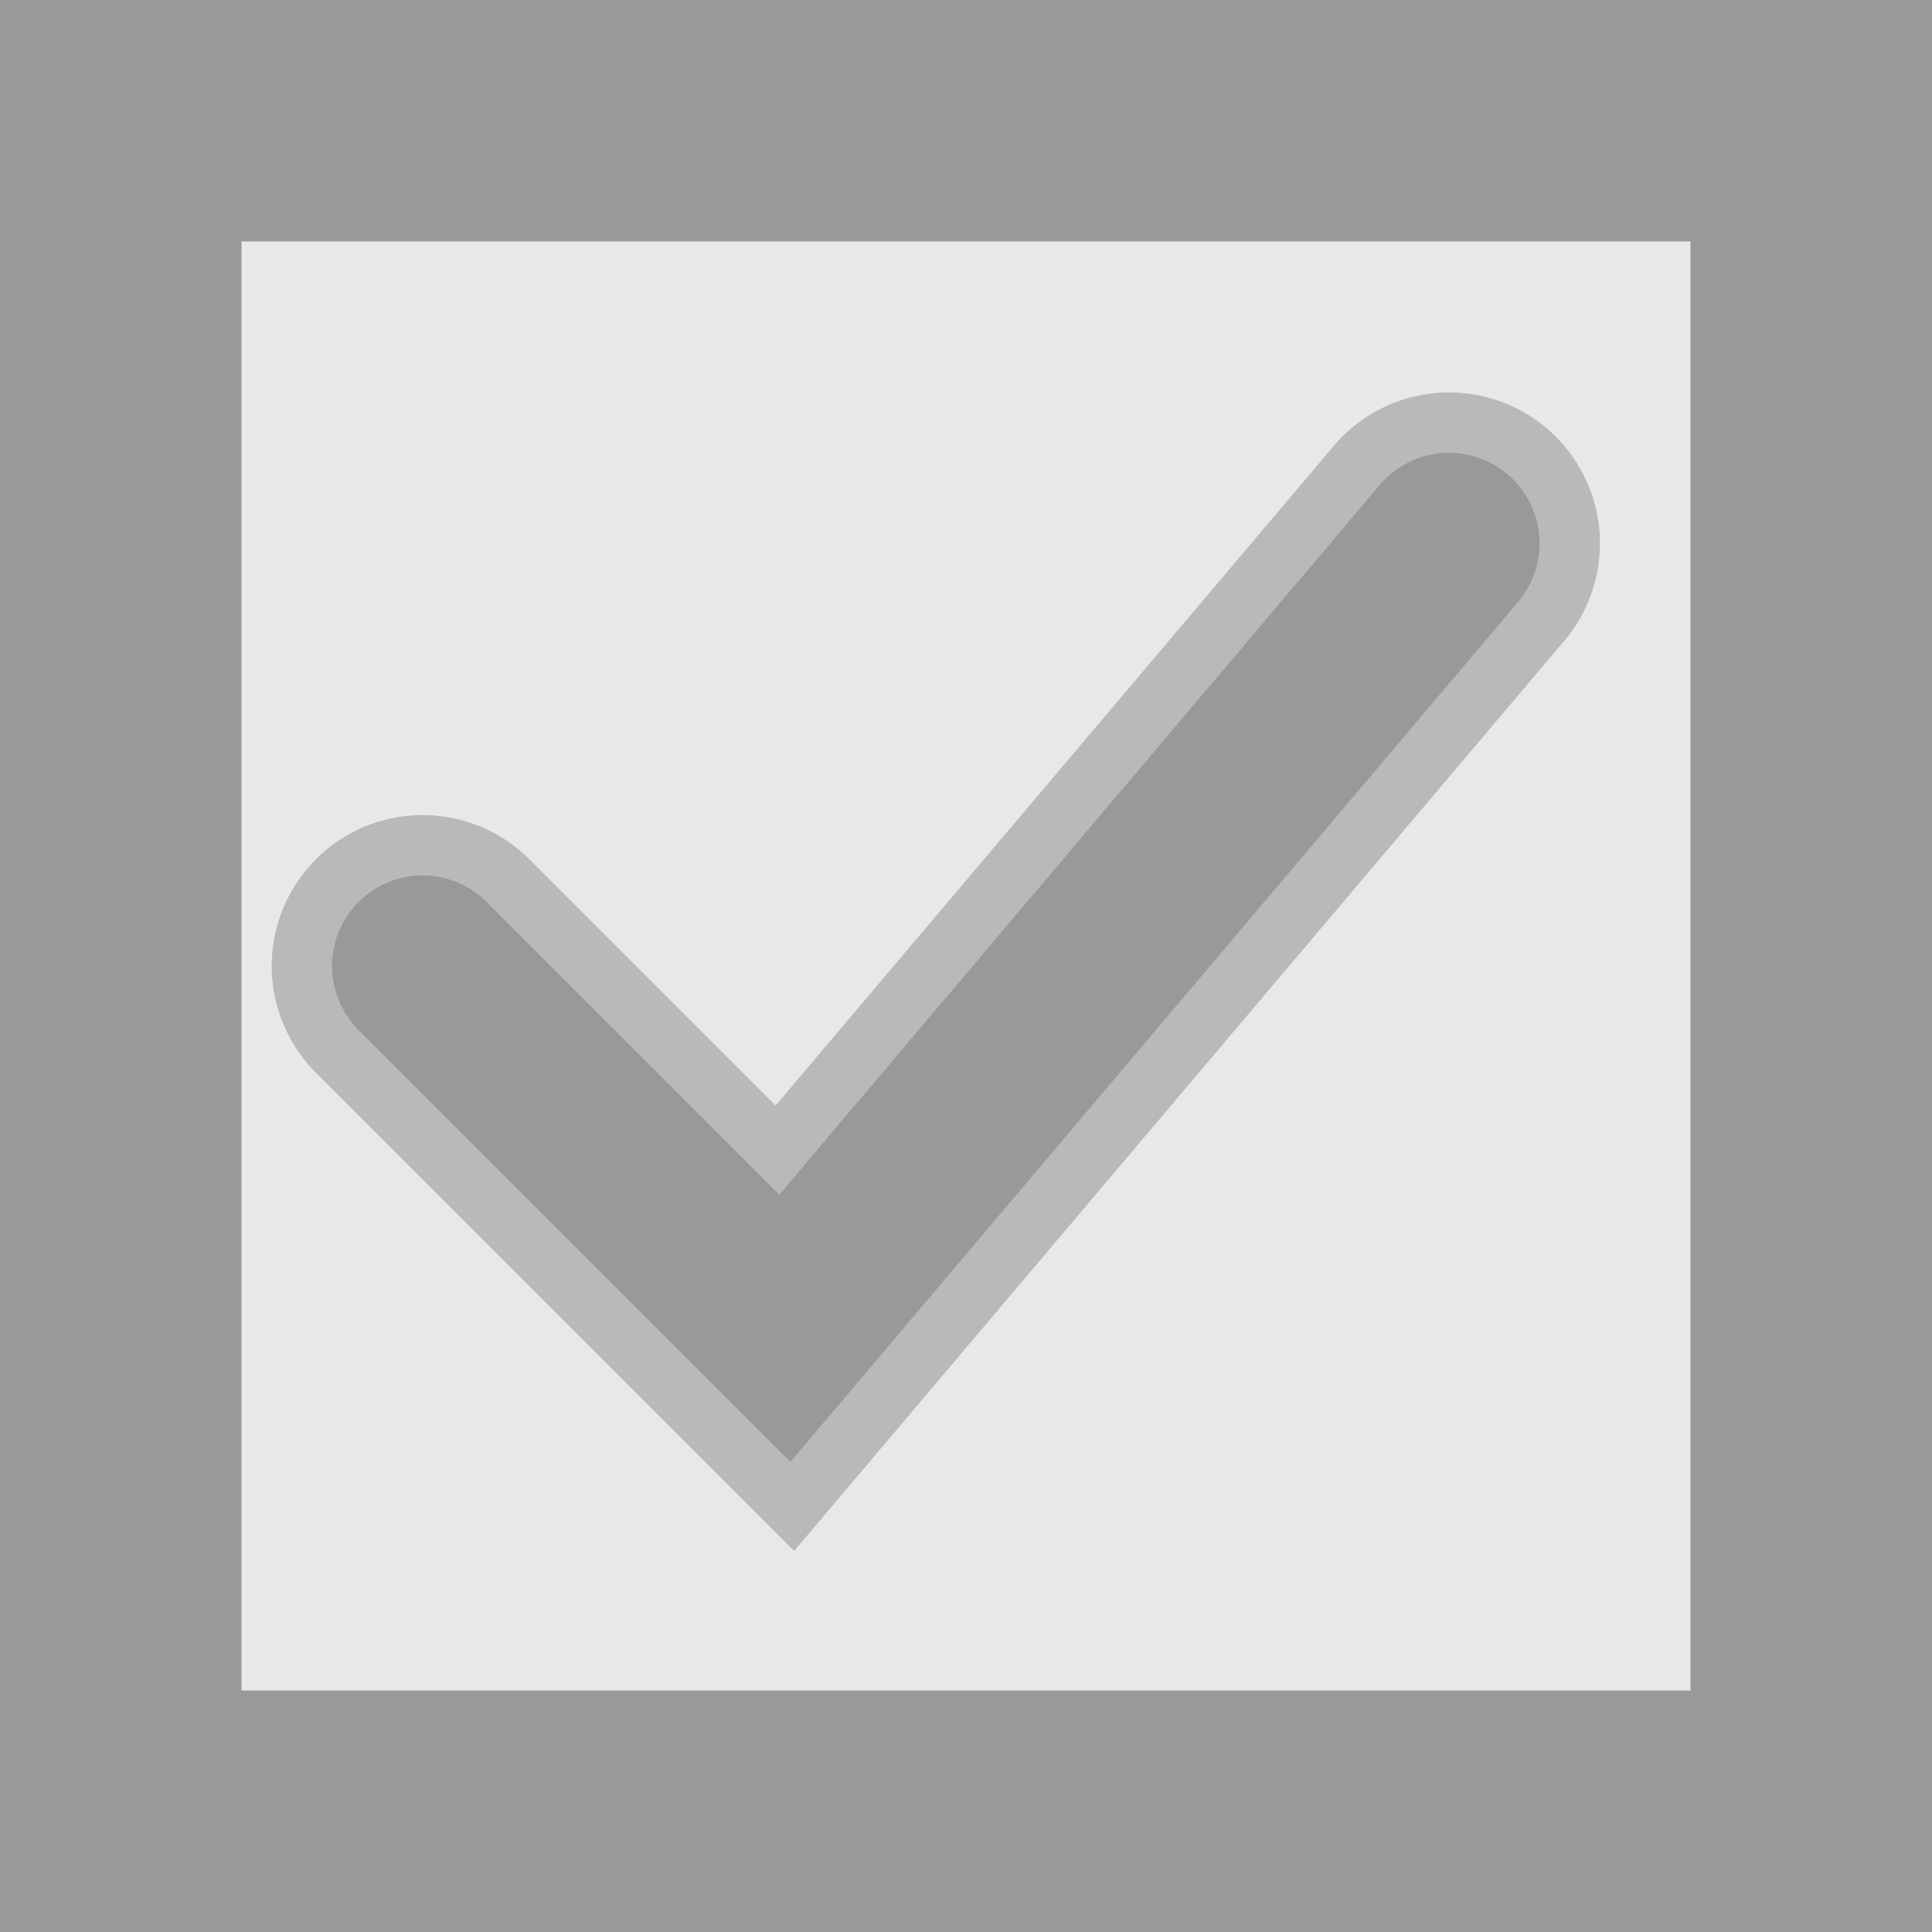
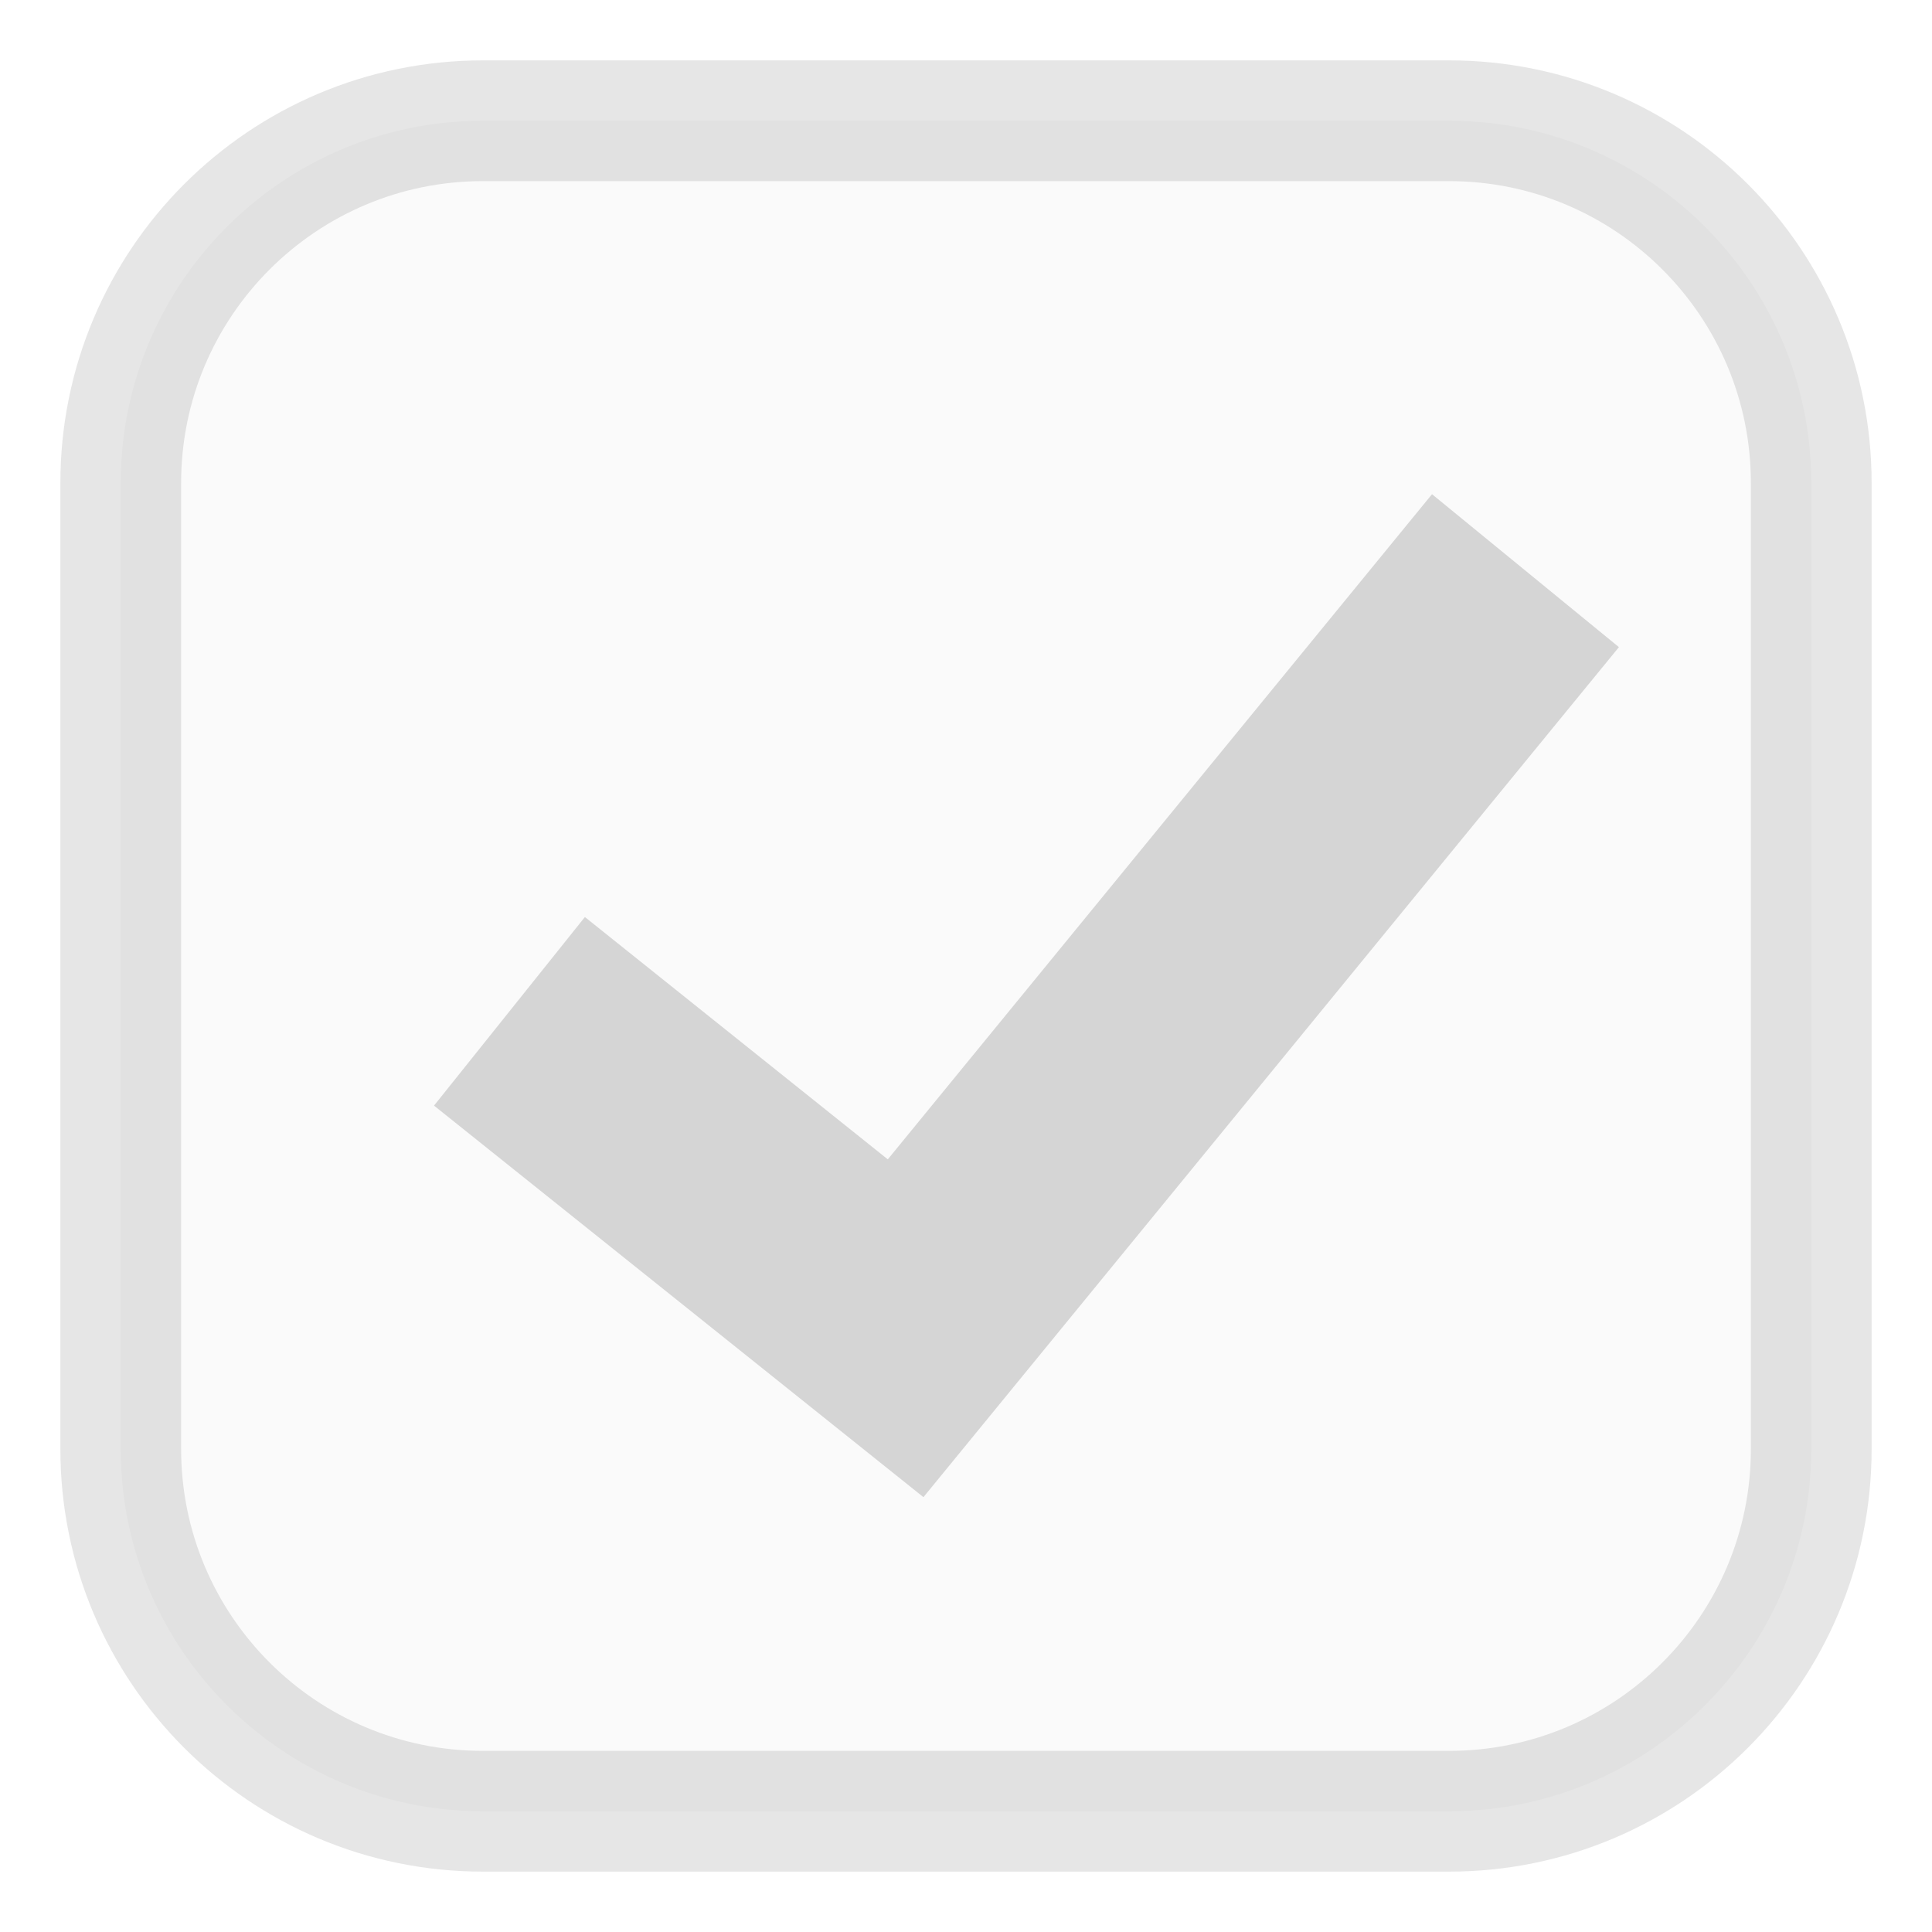
<svg xmlns="http://www.w3.org/2000/svg" width="16" height="16">
-   <rect x="1" y="1" width="14" height="14" fill="#e8e8e8" stroke="#999" stroke-width="2px" />
-   <polyline points="3.5 8,6.5 11,12 4.5" stroke="#999" stroke-width="2.5" stroke-opacity="0.6" stroke-linecap="round" fill="transparent" />
-   <polyline points="3.5 8,6.5 11,12 4.5" stroke="#999" stroke-width="1.5" stroke-linecap="round" fill="transparent" />
+   <rect x="1" y="1" width="14" height="14" fill="rgba(0,0,0,0.02)" stroke="rgba(0,0,0,0.10)" stroke-width="1px" rx="3" ry="3" />
+   <polyline points="5 9,7.5 11,12 5.5" stroke="rgba(0,0,0,0.15)" stroke-width="2" stroke-linecap="square" fill="transparent" />
</svg>
